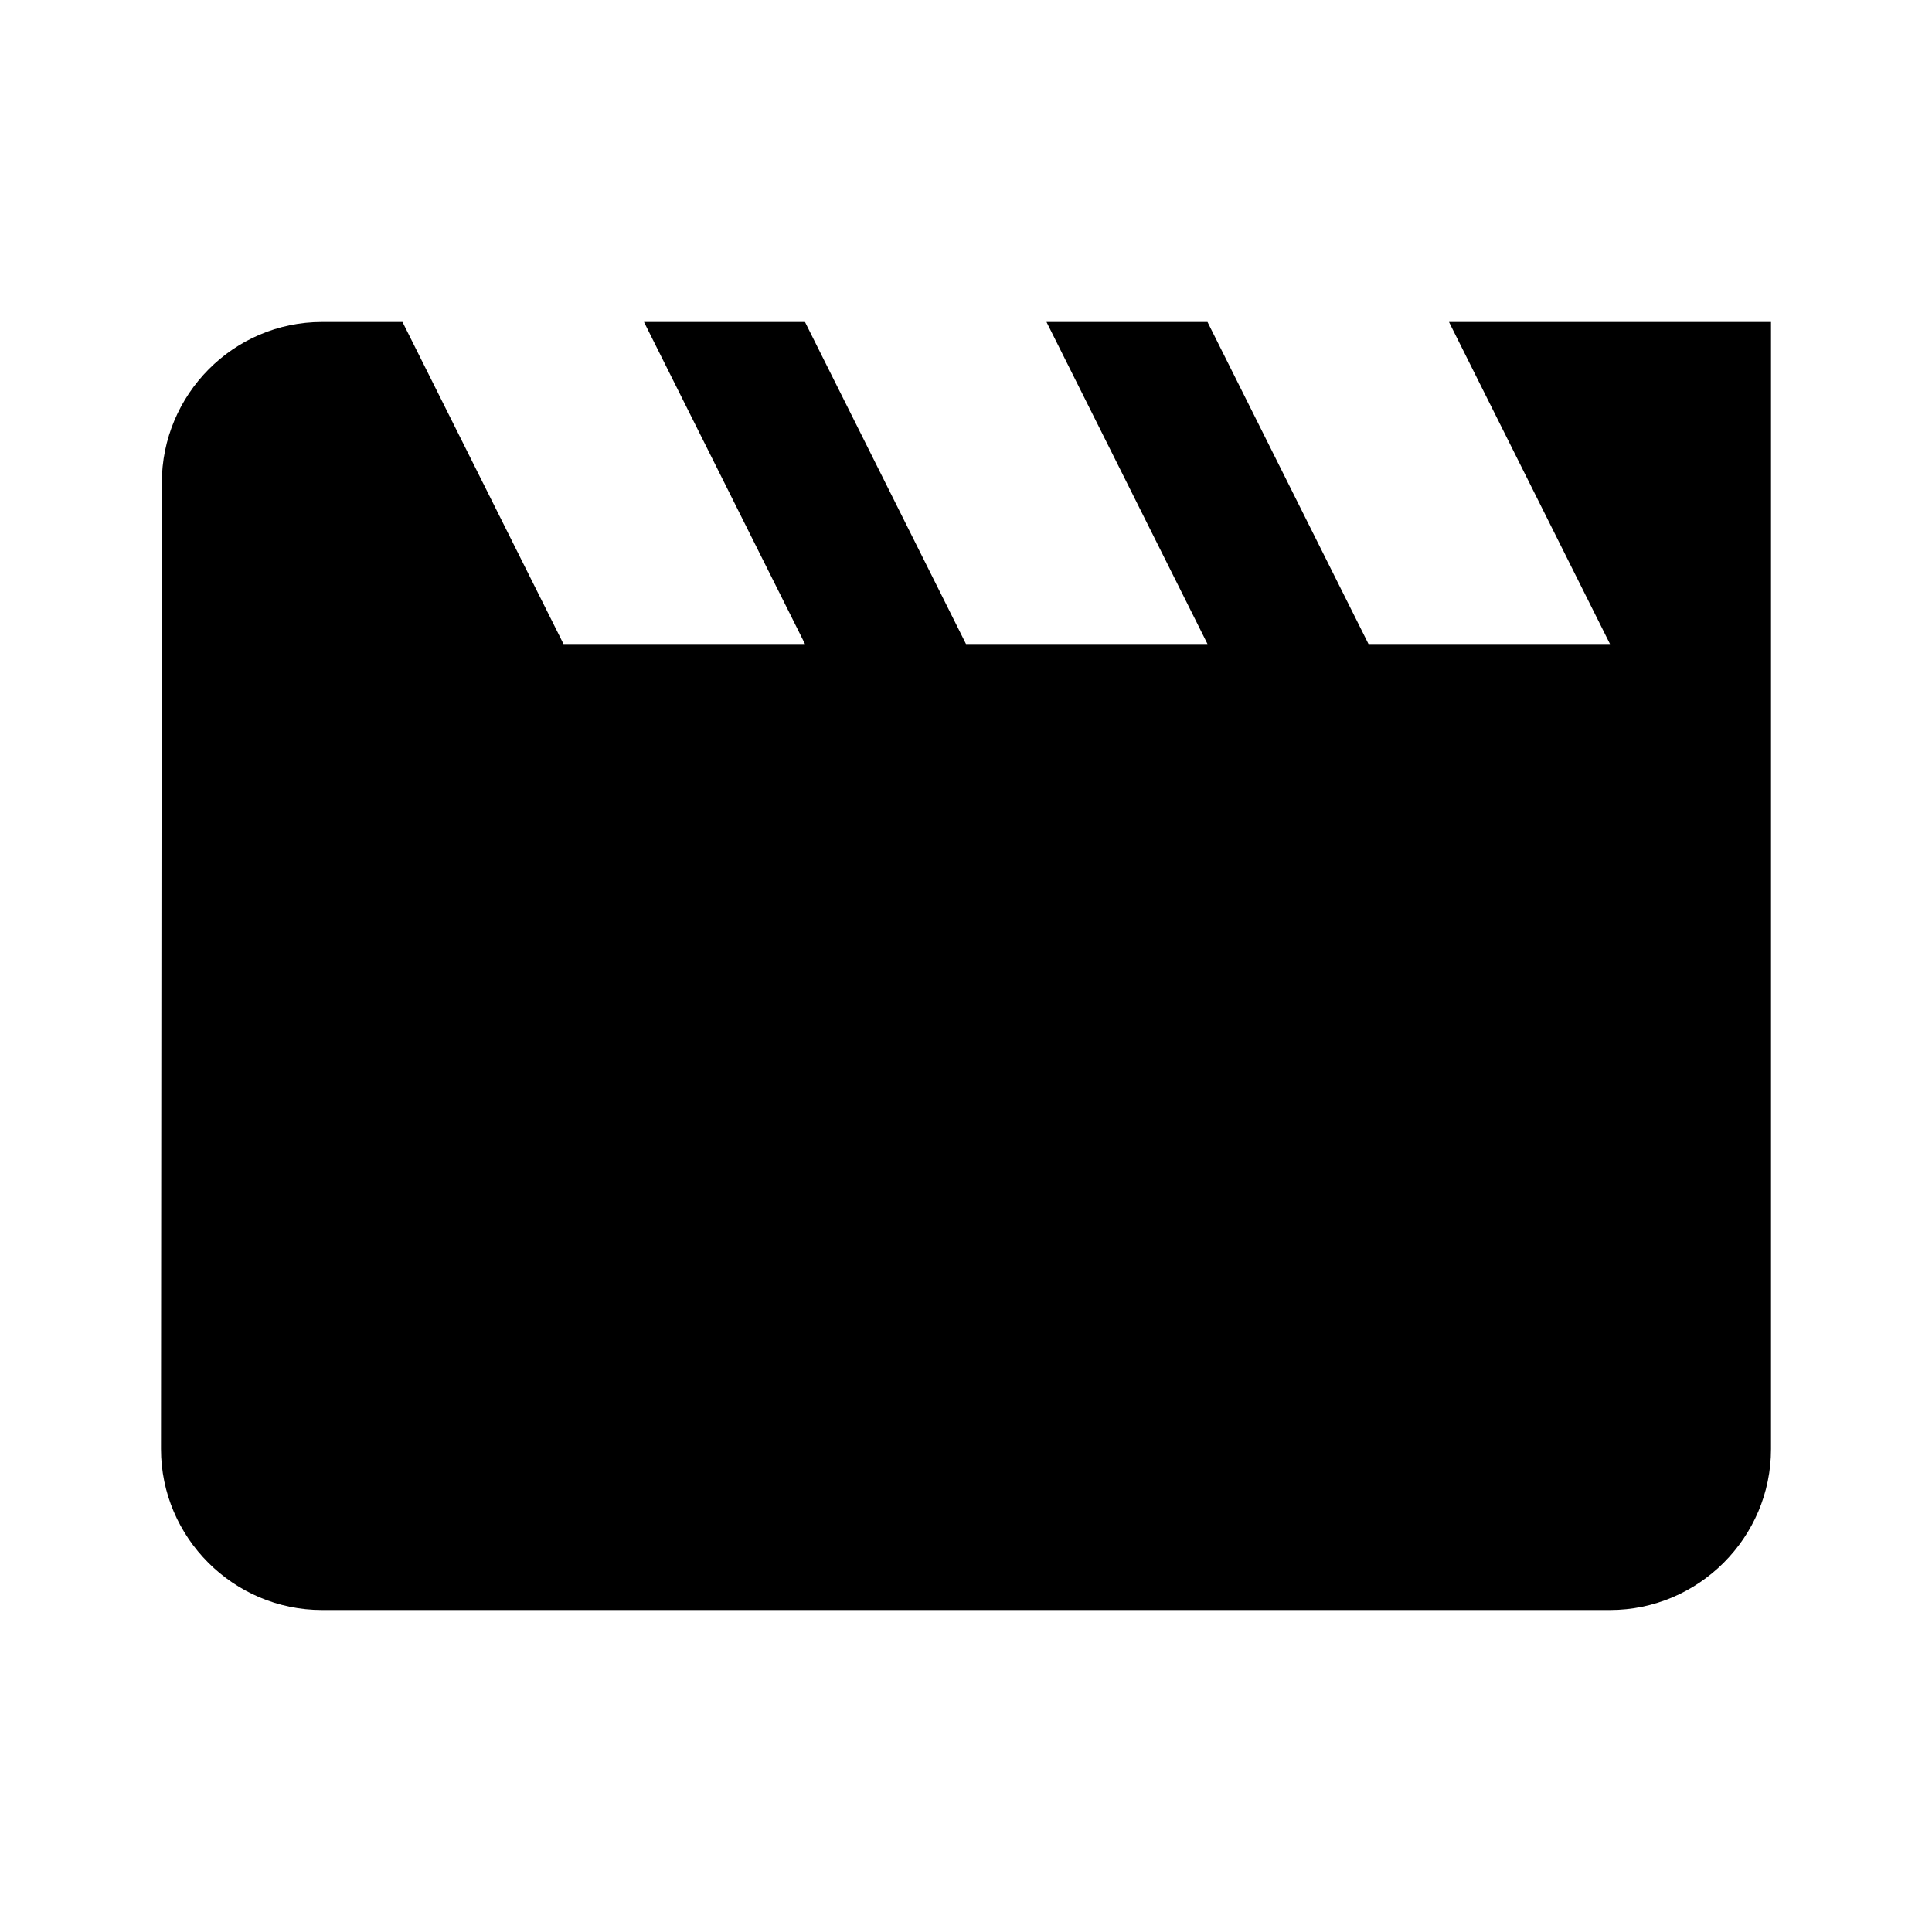
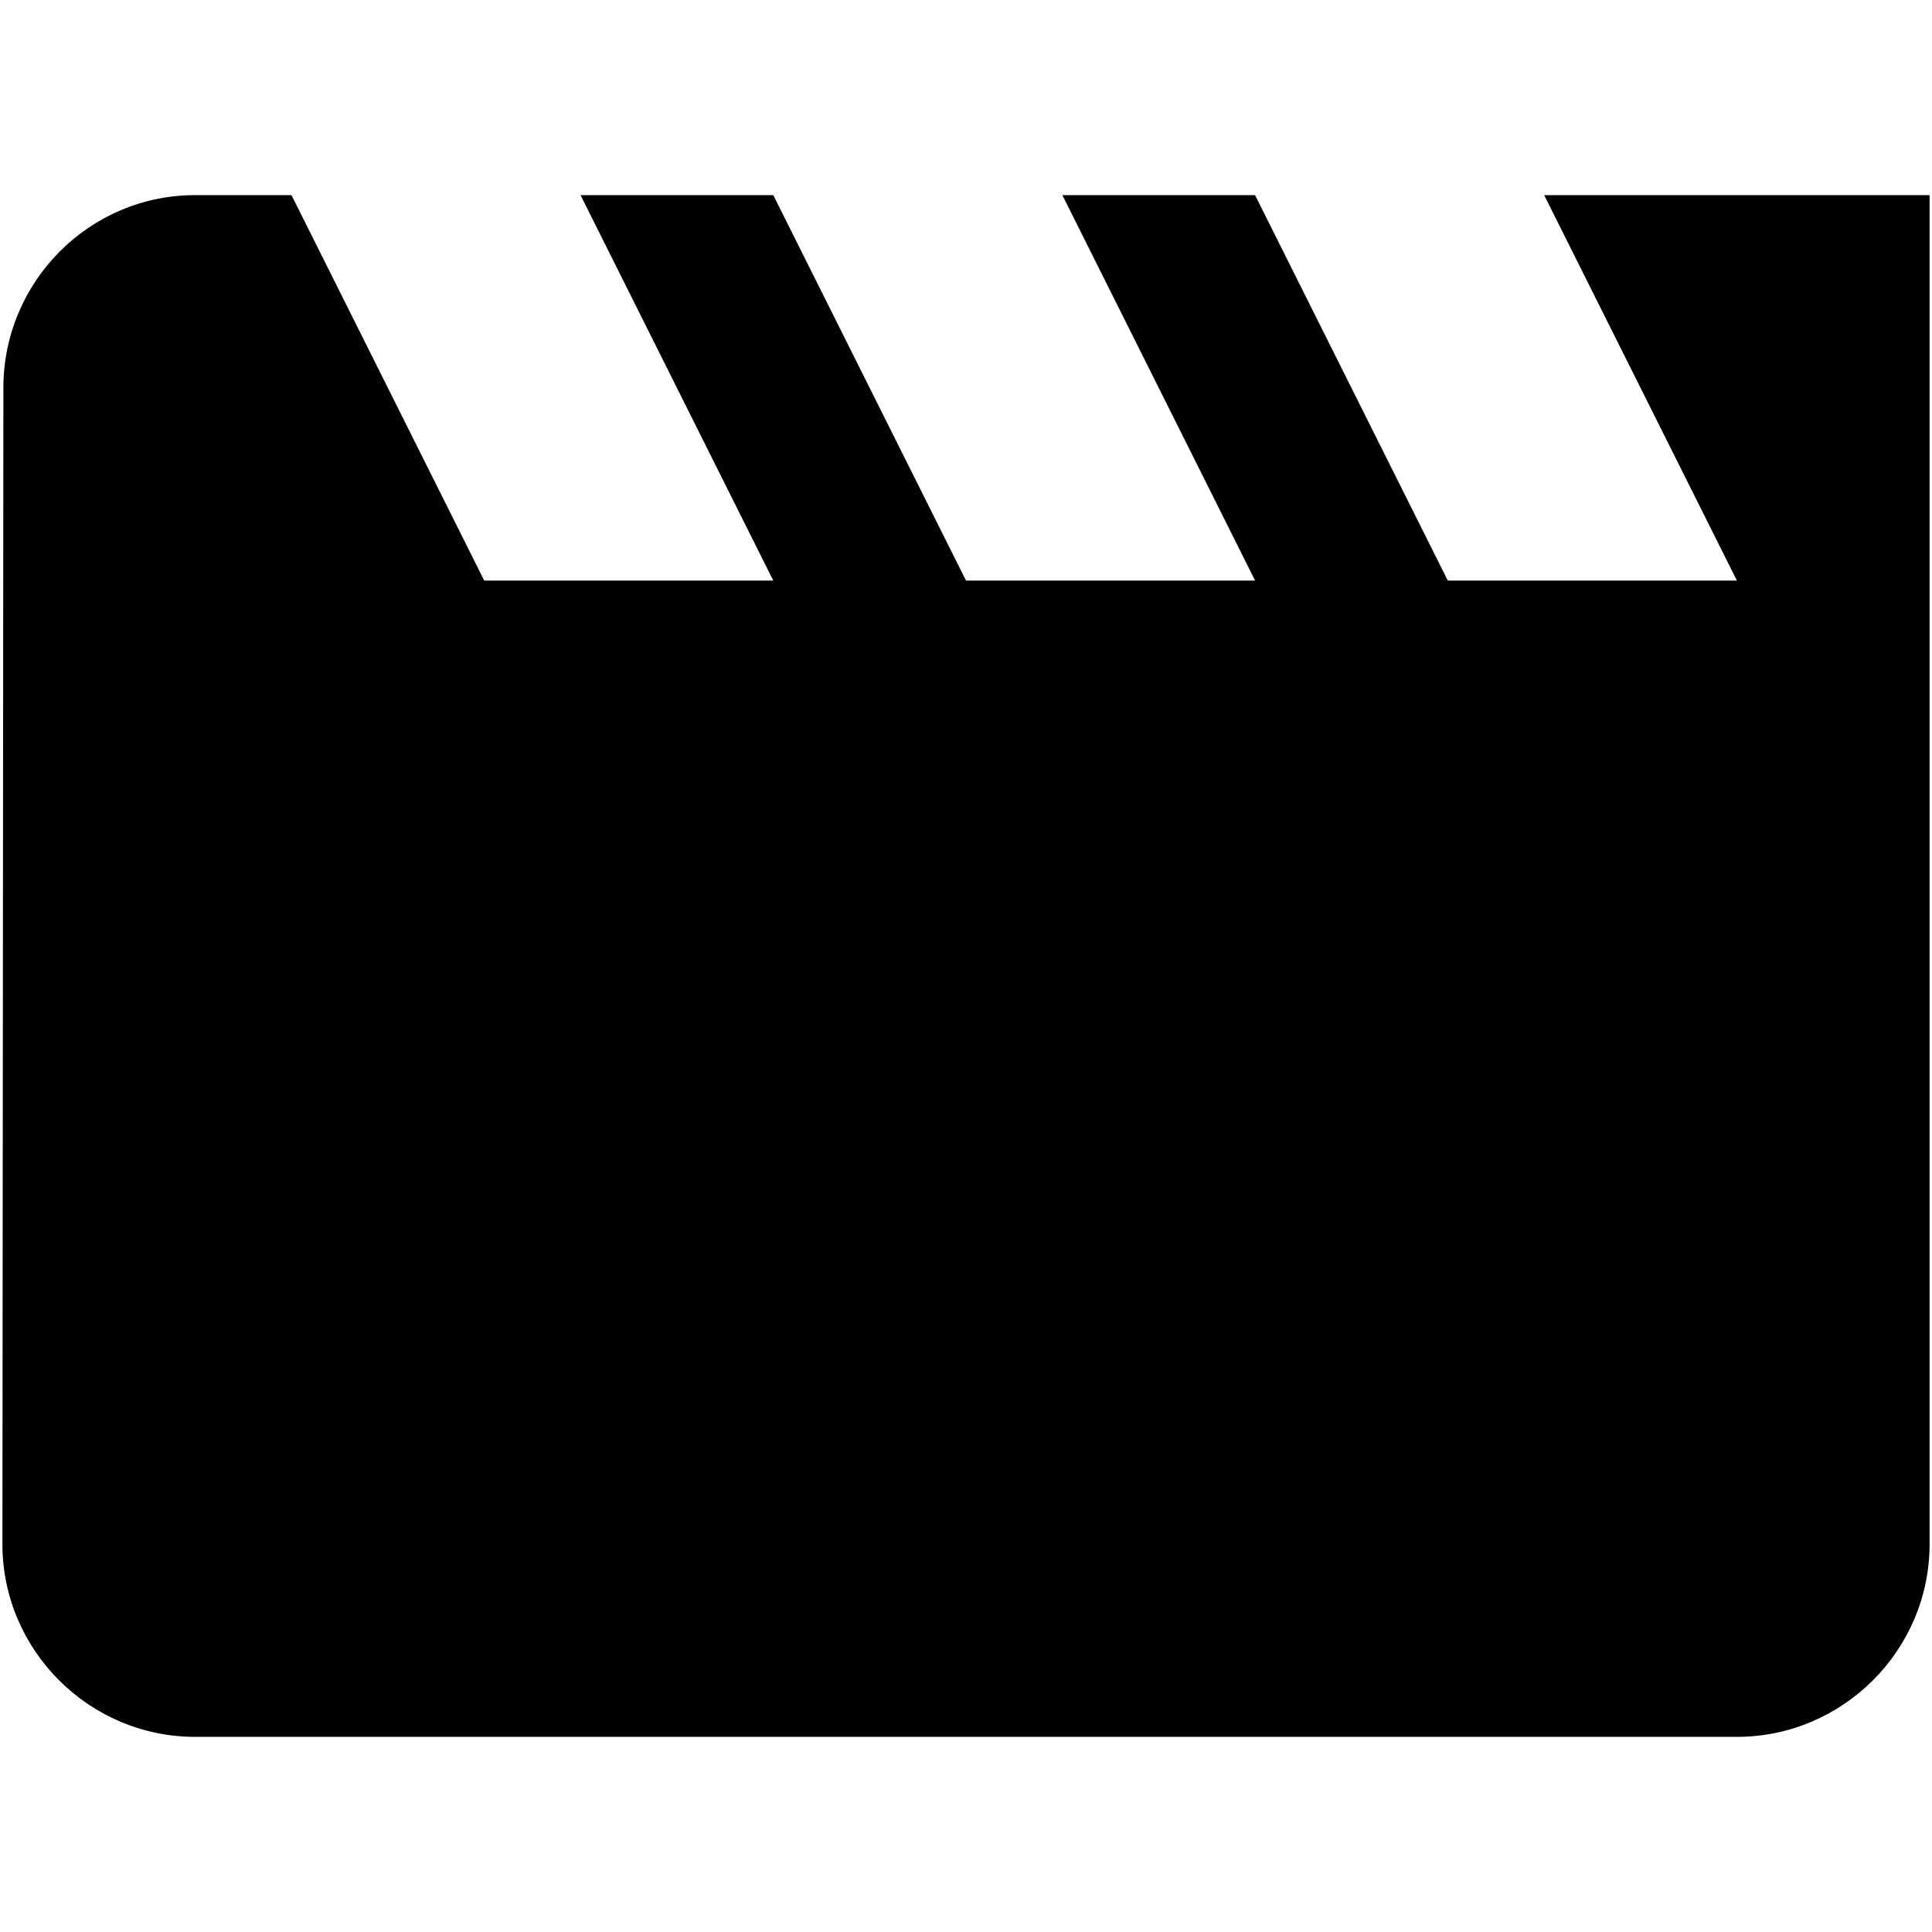
- <svg xmlns="http://www.w3.org/2000/svg" width="1000pt" height="1000pt" viewBox="0 0 1000 1000" version="1.1">
-   <g id="surface1">
-     <path style=" stroke:none;fill-rule:nonzero;fill:rgb(0%,0%,0%);fill-opacity:1;" d="M 750 166.668 L 833.332 333.332 L 708.332 333.332 L 625 166.668 L 541.668 166.668 L 625 333.332 L 500 333.332 L 416.668 166.668 L 333.332 166.668 L 416.668 333.332 L 291.668 333.332 L 208.332 166.668 L 166.668 166.668 C 120.832 166.668 83.75 204.168 83.75 250 L 83.332 750 C 83.332 795.832 120.832 833.332 166.668 833.332 L 833.332 833.332 C 879.168 833.332 916.668 795.832 916.668 750 L 916.668 166.668 Z M 750 166.668 " />
+ <svg xmlns="http://www.w3.org/2000/svg" width="1000pt" height="1000pt" viewBox="0 0 1000 1000" version="1.1" id="svg759">
+   <defs id="defs763" />
+   <g id="surface1" transform="matrix(1.196996,0,0,1.196996,-98.49812,-98.49811)">
+     <path style="fill:#000000;fill-opacity:1;fill-rule:nonzero;stroke:none" d="m 750,166.668 83.332,166.664 h -125 L 625,166.668 H 541.668 L 625,333.332 H 500 L 416.668,166.668 h -83.336 l 83.336,166.664 h -125 L 208.332,166.668 h -41.664 c -45.836,0 -82.918,37.5 -82.918,83.332 l -0.418,500 c 0,45.832 37.5,83.332 83.336,83.332 h 666.664 c 45.836,0 83.336,-37.5 83.336,-83.332 V 166.668 Z m 0,0" id="path756" />
  </g>
</svg>
